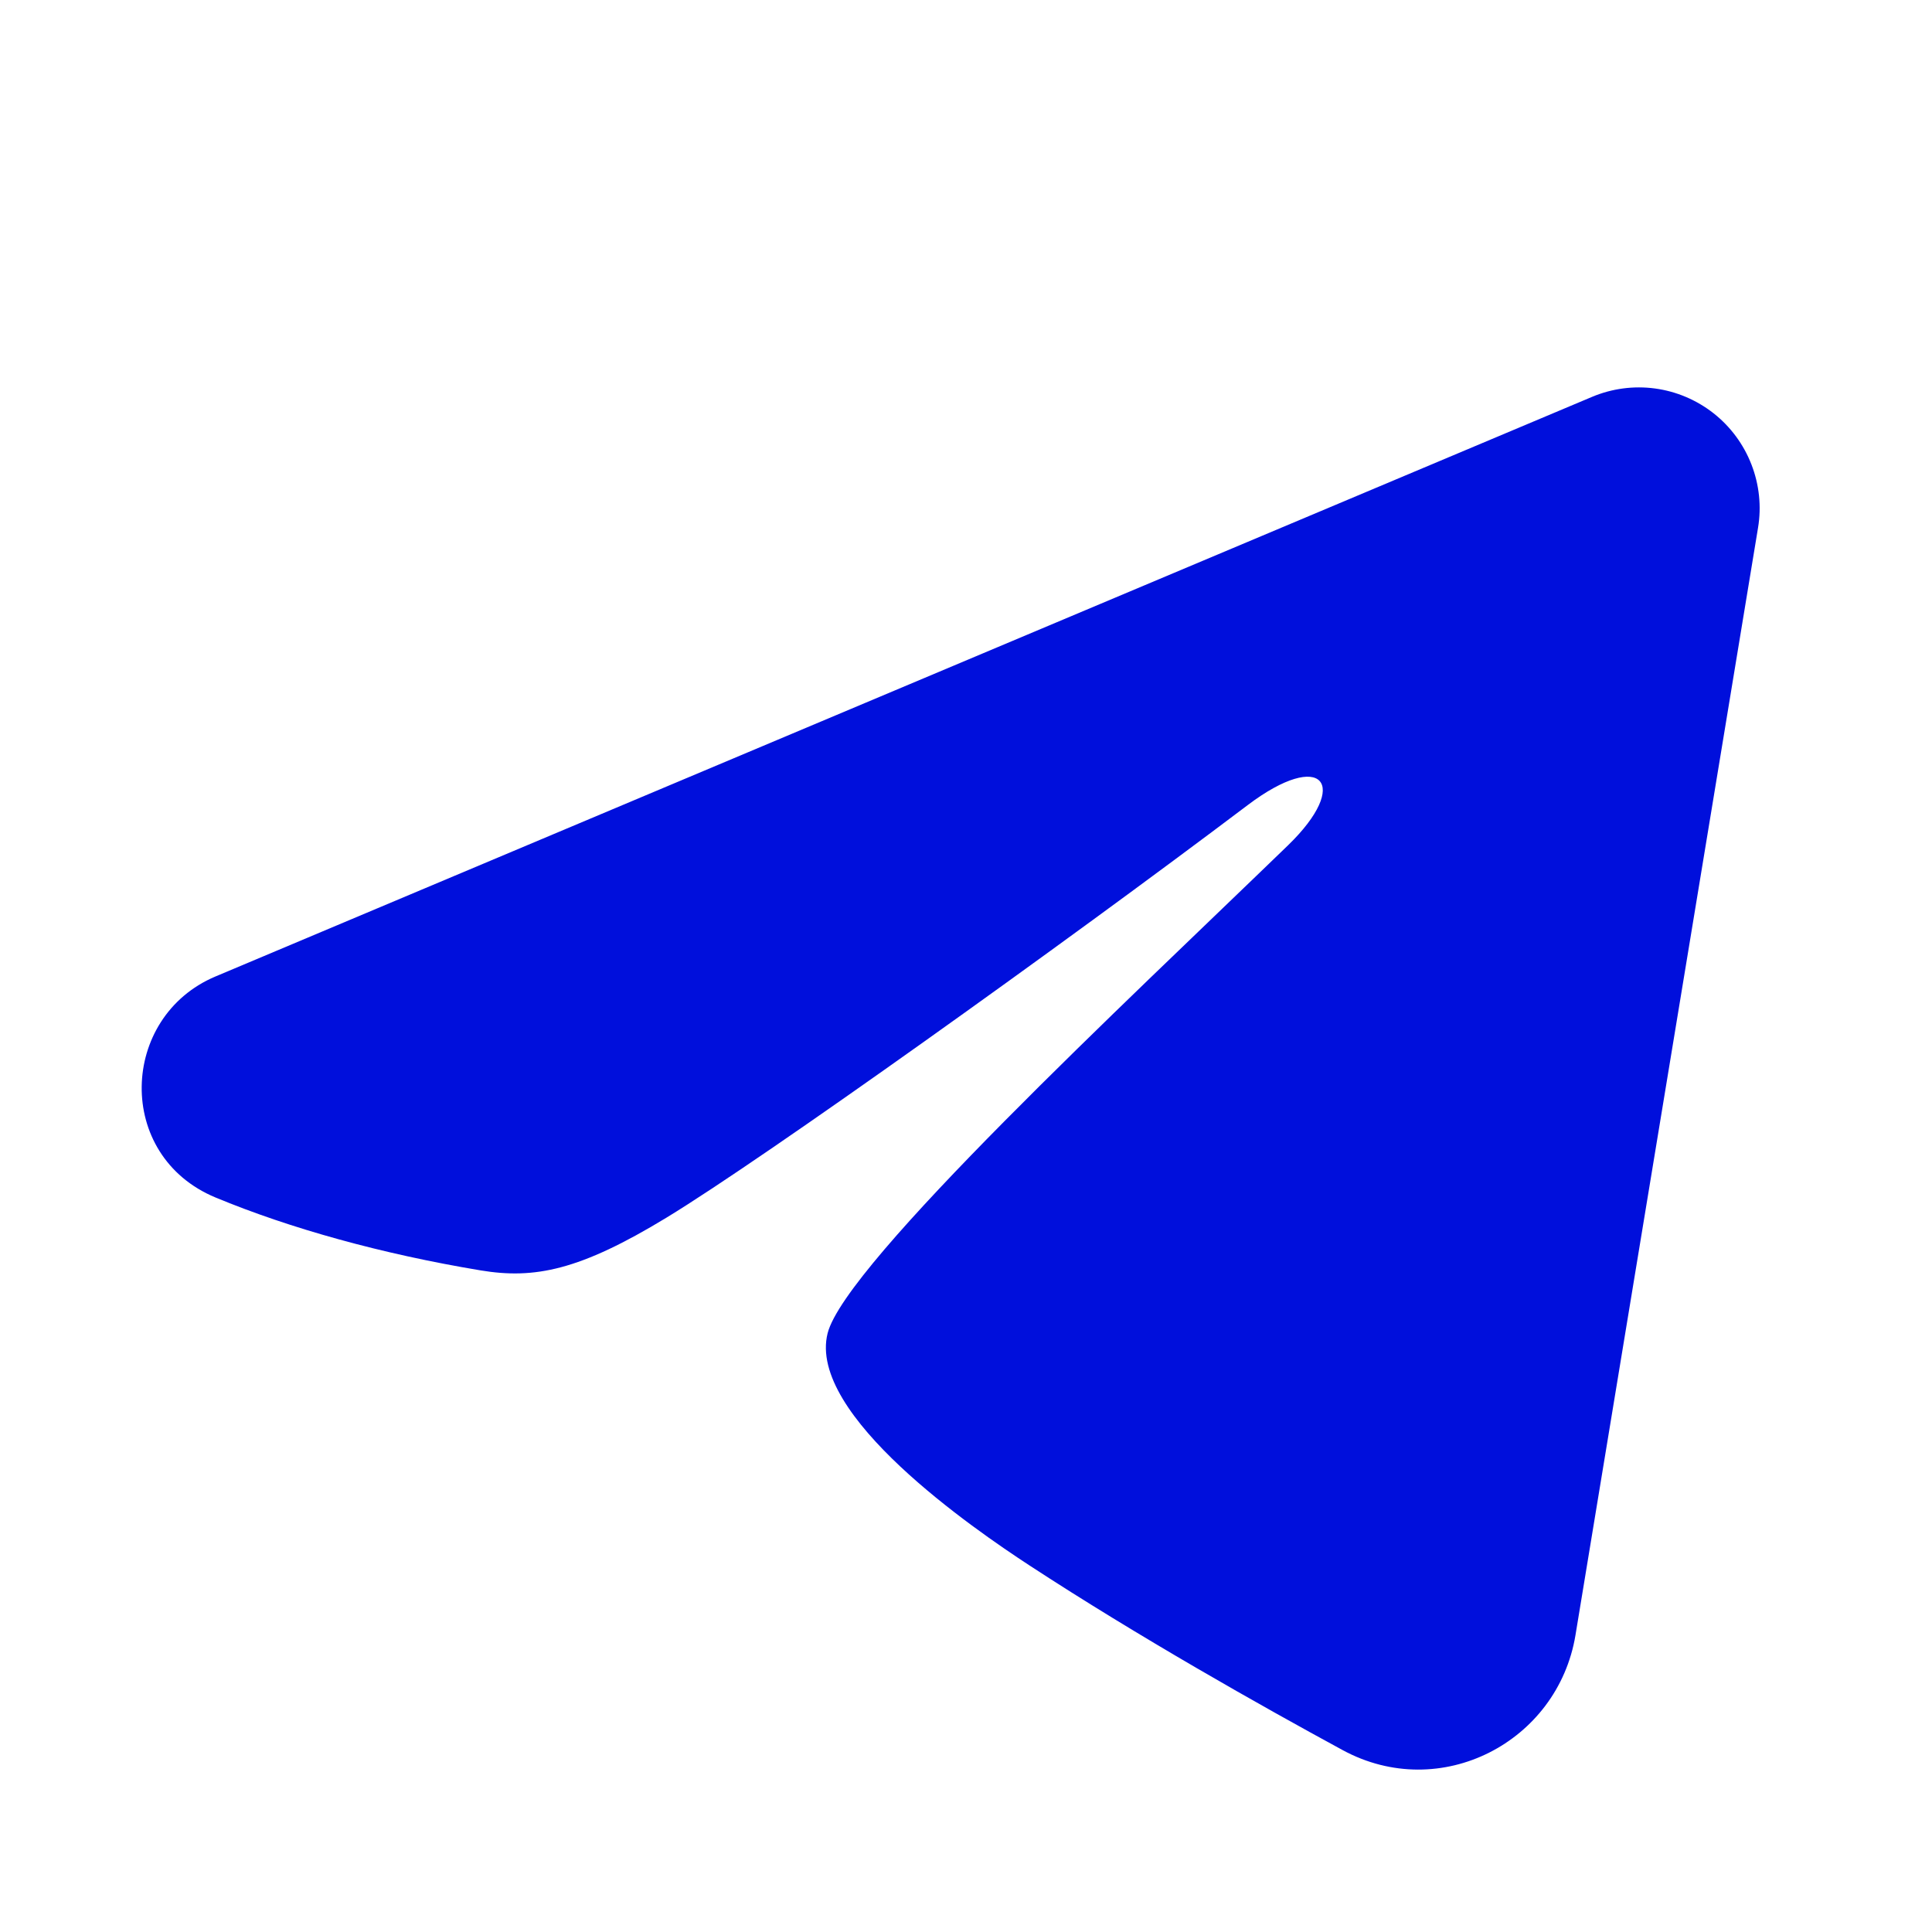
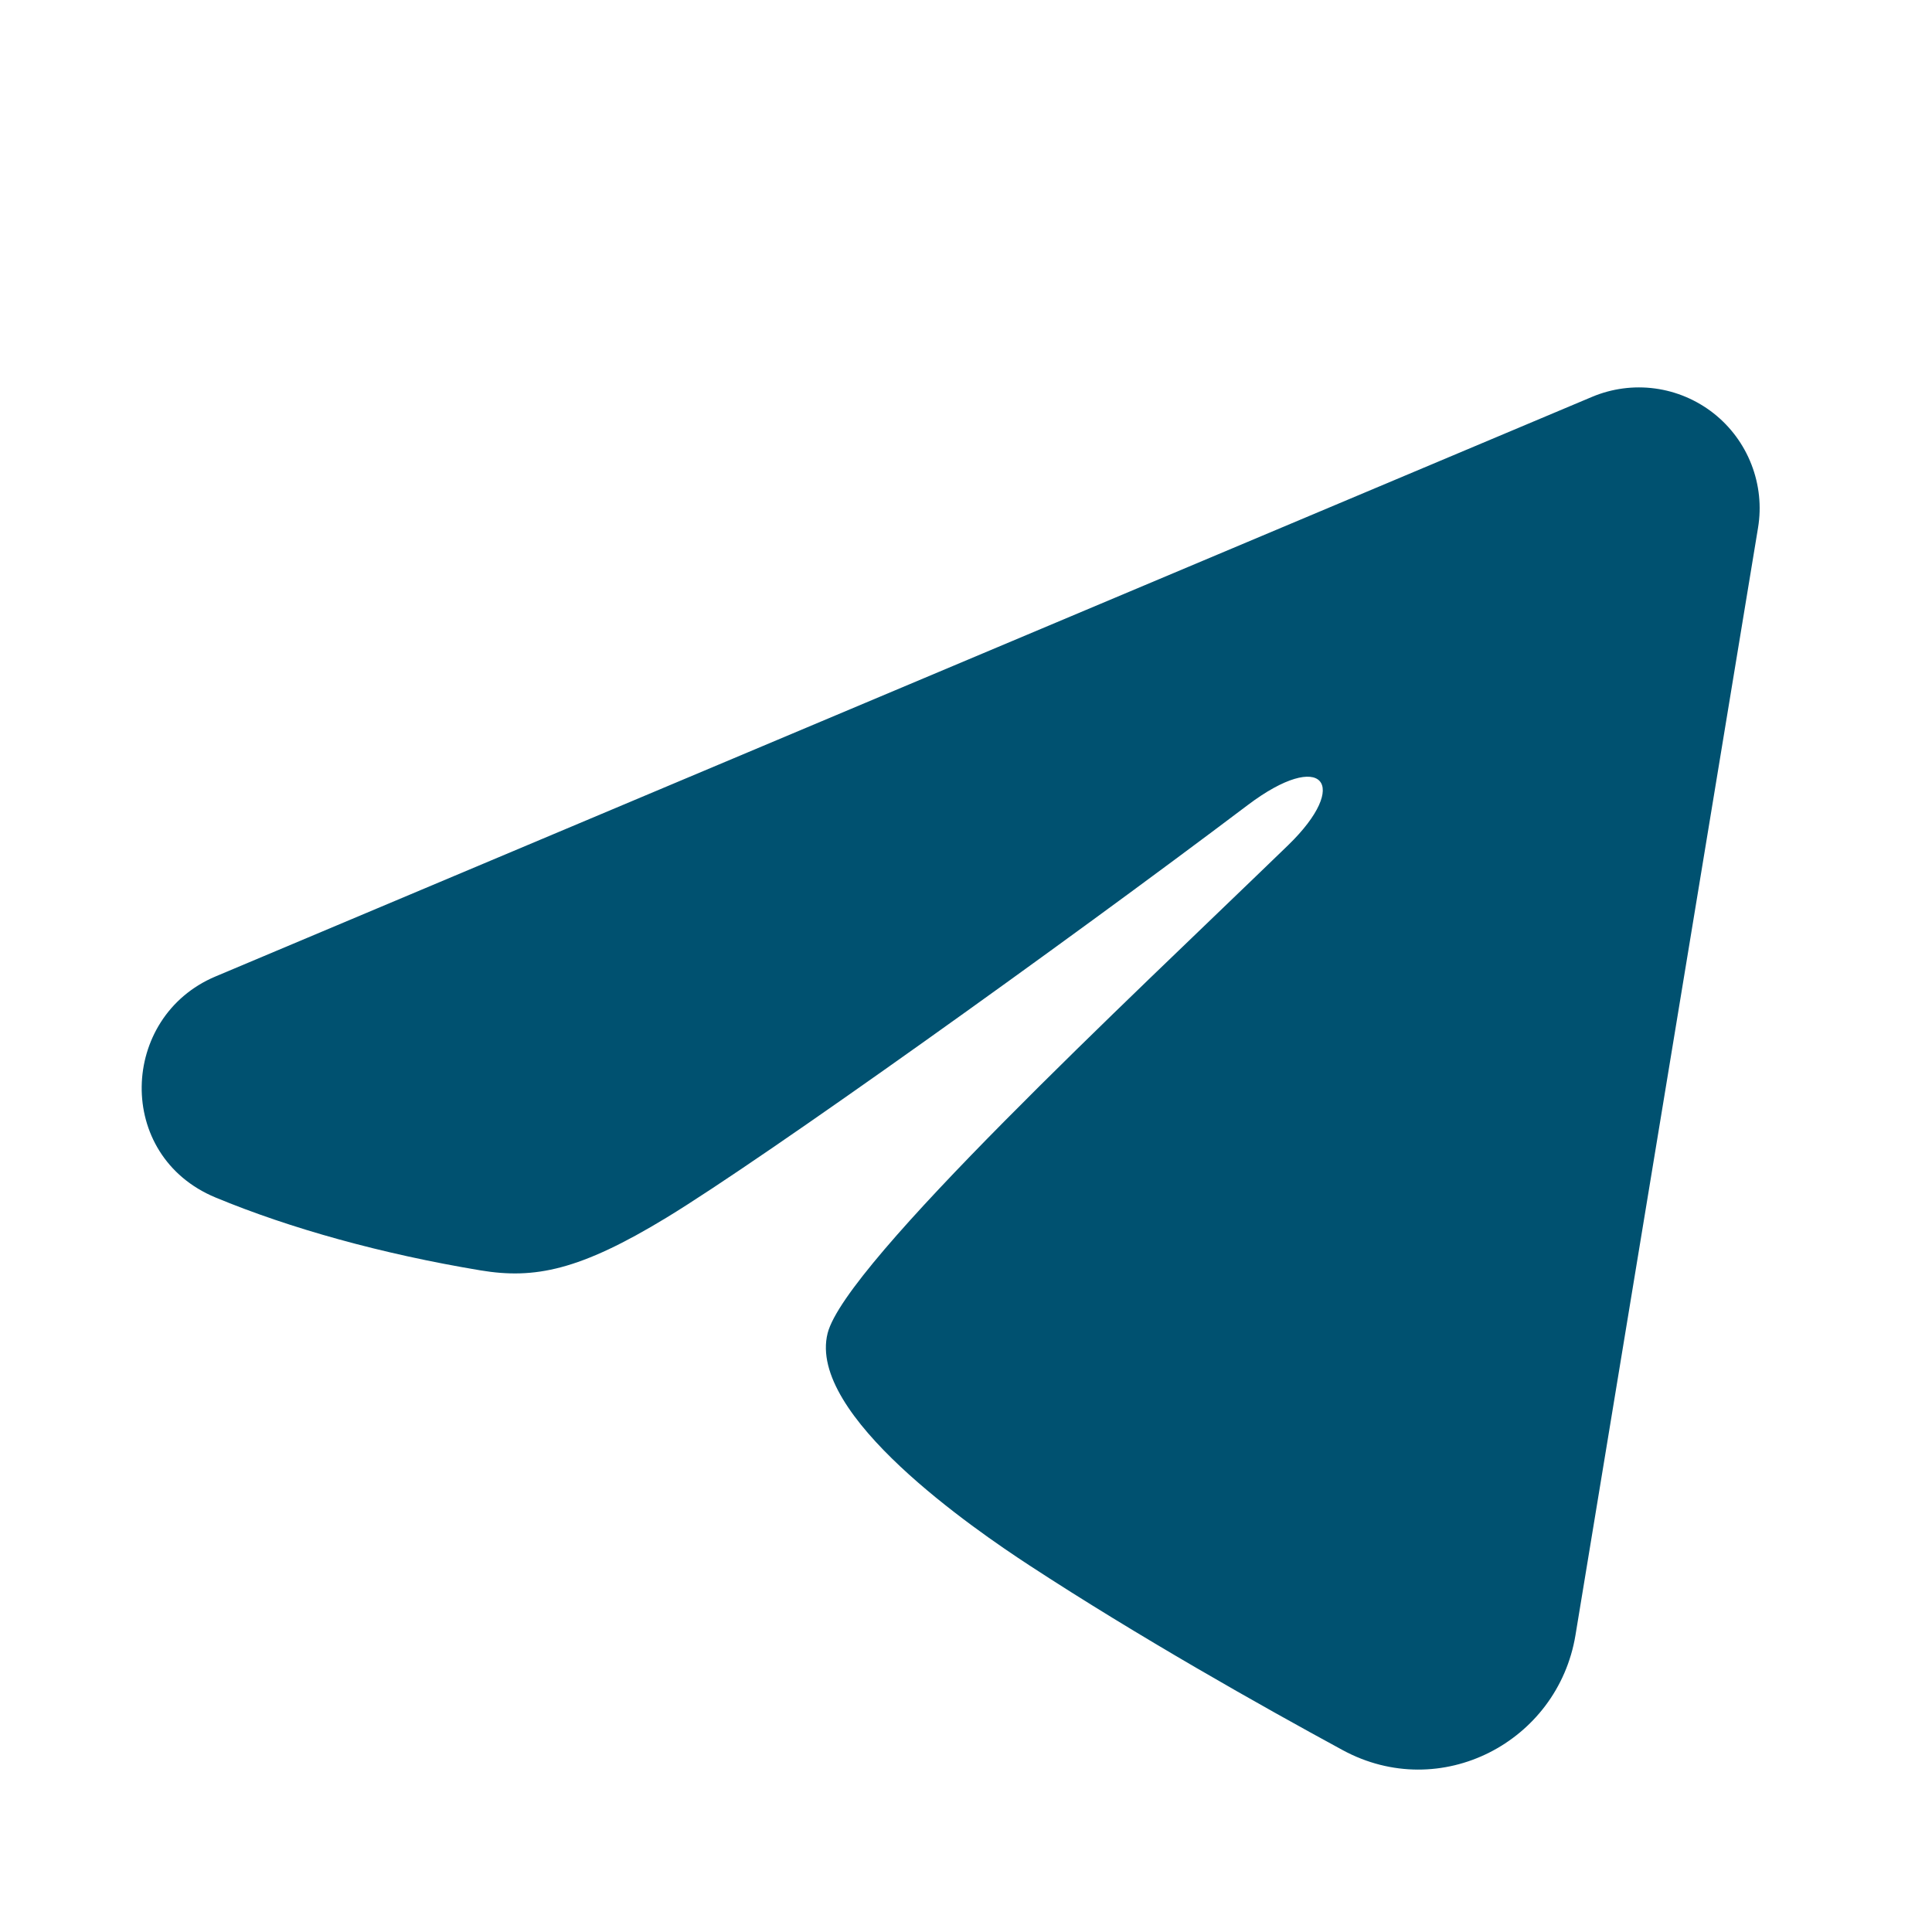
<svg xmlns="http://www.w3.org/2000/svg" preserveAspectRatio="none" overflow="visible" style="display: block;" width="24" height="24" viewBox="0 0 24 24" fill="none">
  <g id="mingcute:telegram-fill">
-     <path id="Vector" fill-rule="evenodd" clip-rule="evenodd" d="M19.777 4.93C20.024 4.826 20.295 4.79 20.56 4.826C20.826 4.862 21.077 4.969 21.288 5.135C21.498 5.301 21.66 5.52 21.757 5.77C21.854 6.02 21.883 6.291 21.839 6.556L19.571 20.313C19.351 21.64 17.895 22.401 16.678 21.74C15.66 21.187 14.148 20.335 12.788 19.446C12.108 19.001 10.025 17.576 10.281 16.562C10.501 15.695 14.001 12.437 16.001 10.5C16.786 9.739 16.428 9.3 15.501 10C13.199 11.738 9.503 14.381 8.281 15.125C7.203 15.781 6.641 15.893 5.969 15.781C4.743 15.577 3.606 15.261 2.678 14.876C1.424 14.356 1.485 12.632 2.677 12.13L19.777 4.93Z" fill="#000FDC" />
+     <path id="Vector" fill-rule="evenodd" clip-rule="evenodd" d="M19.777 4.93C20.024 4.826 20.295 4.79 20.56 4.826C20.826 4.862 21.077 4.969 21.288 5.135C21.498 5.301 21.66 5.52 21.757 5.77C21.854 6.02 21.883 6.291 21.839 6.556L19.571 20.313C19.351 21.64 17.895 22.401 16.678 21.74C15.66 21.187 14.148 20.335 12.788 19.446C12.108 19.001 10.025 17.576 10.281 16.562C10.501 15.695 14.001 12.437 16.001 10.5C16.786 9.739 16.428 9.3 15.501 10C13.199 11.738 9.503 14.381 8.281 15.125C7.203 15.781 6.641 15.893 5.969 15.781C4.743 15.577 3.606 15.261 2.678 14.876C1.424 14.356 1.485 12.632 2.677 12.13L19.777 4.93Z" fill="#005170" />
  </g>
</svg>
